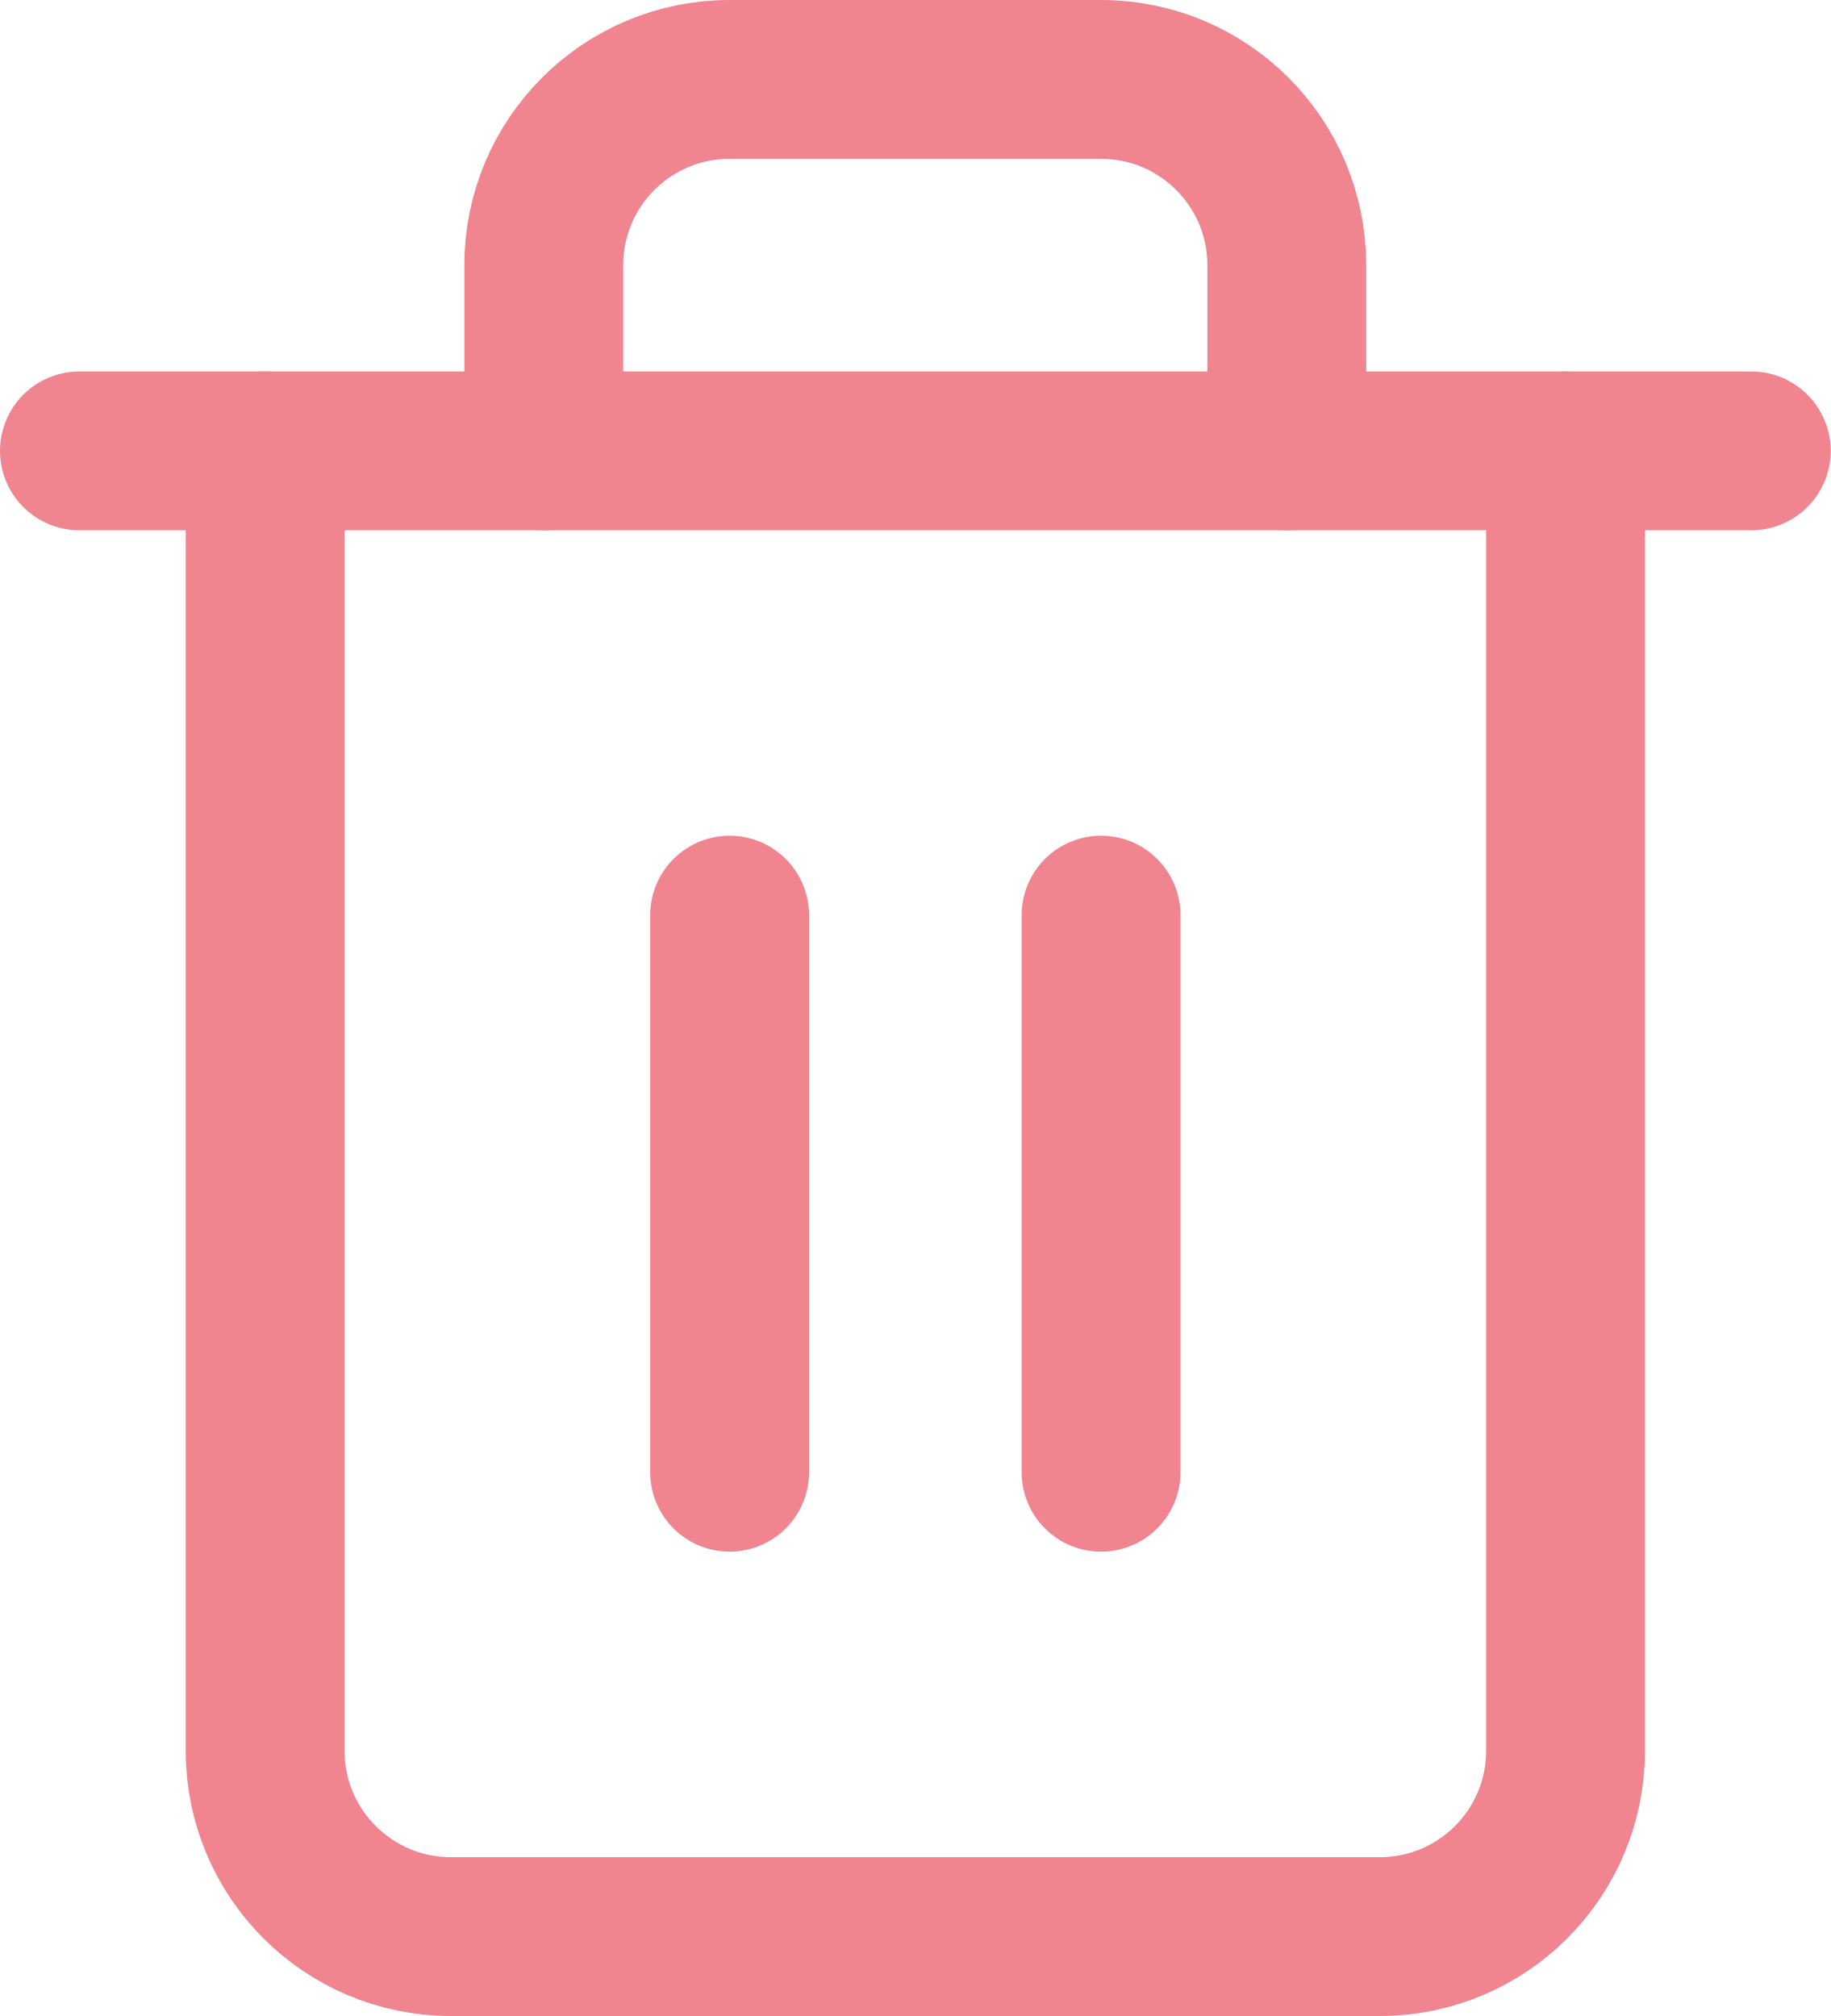
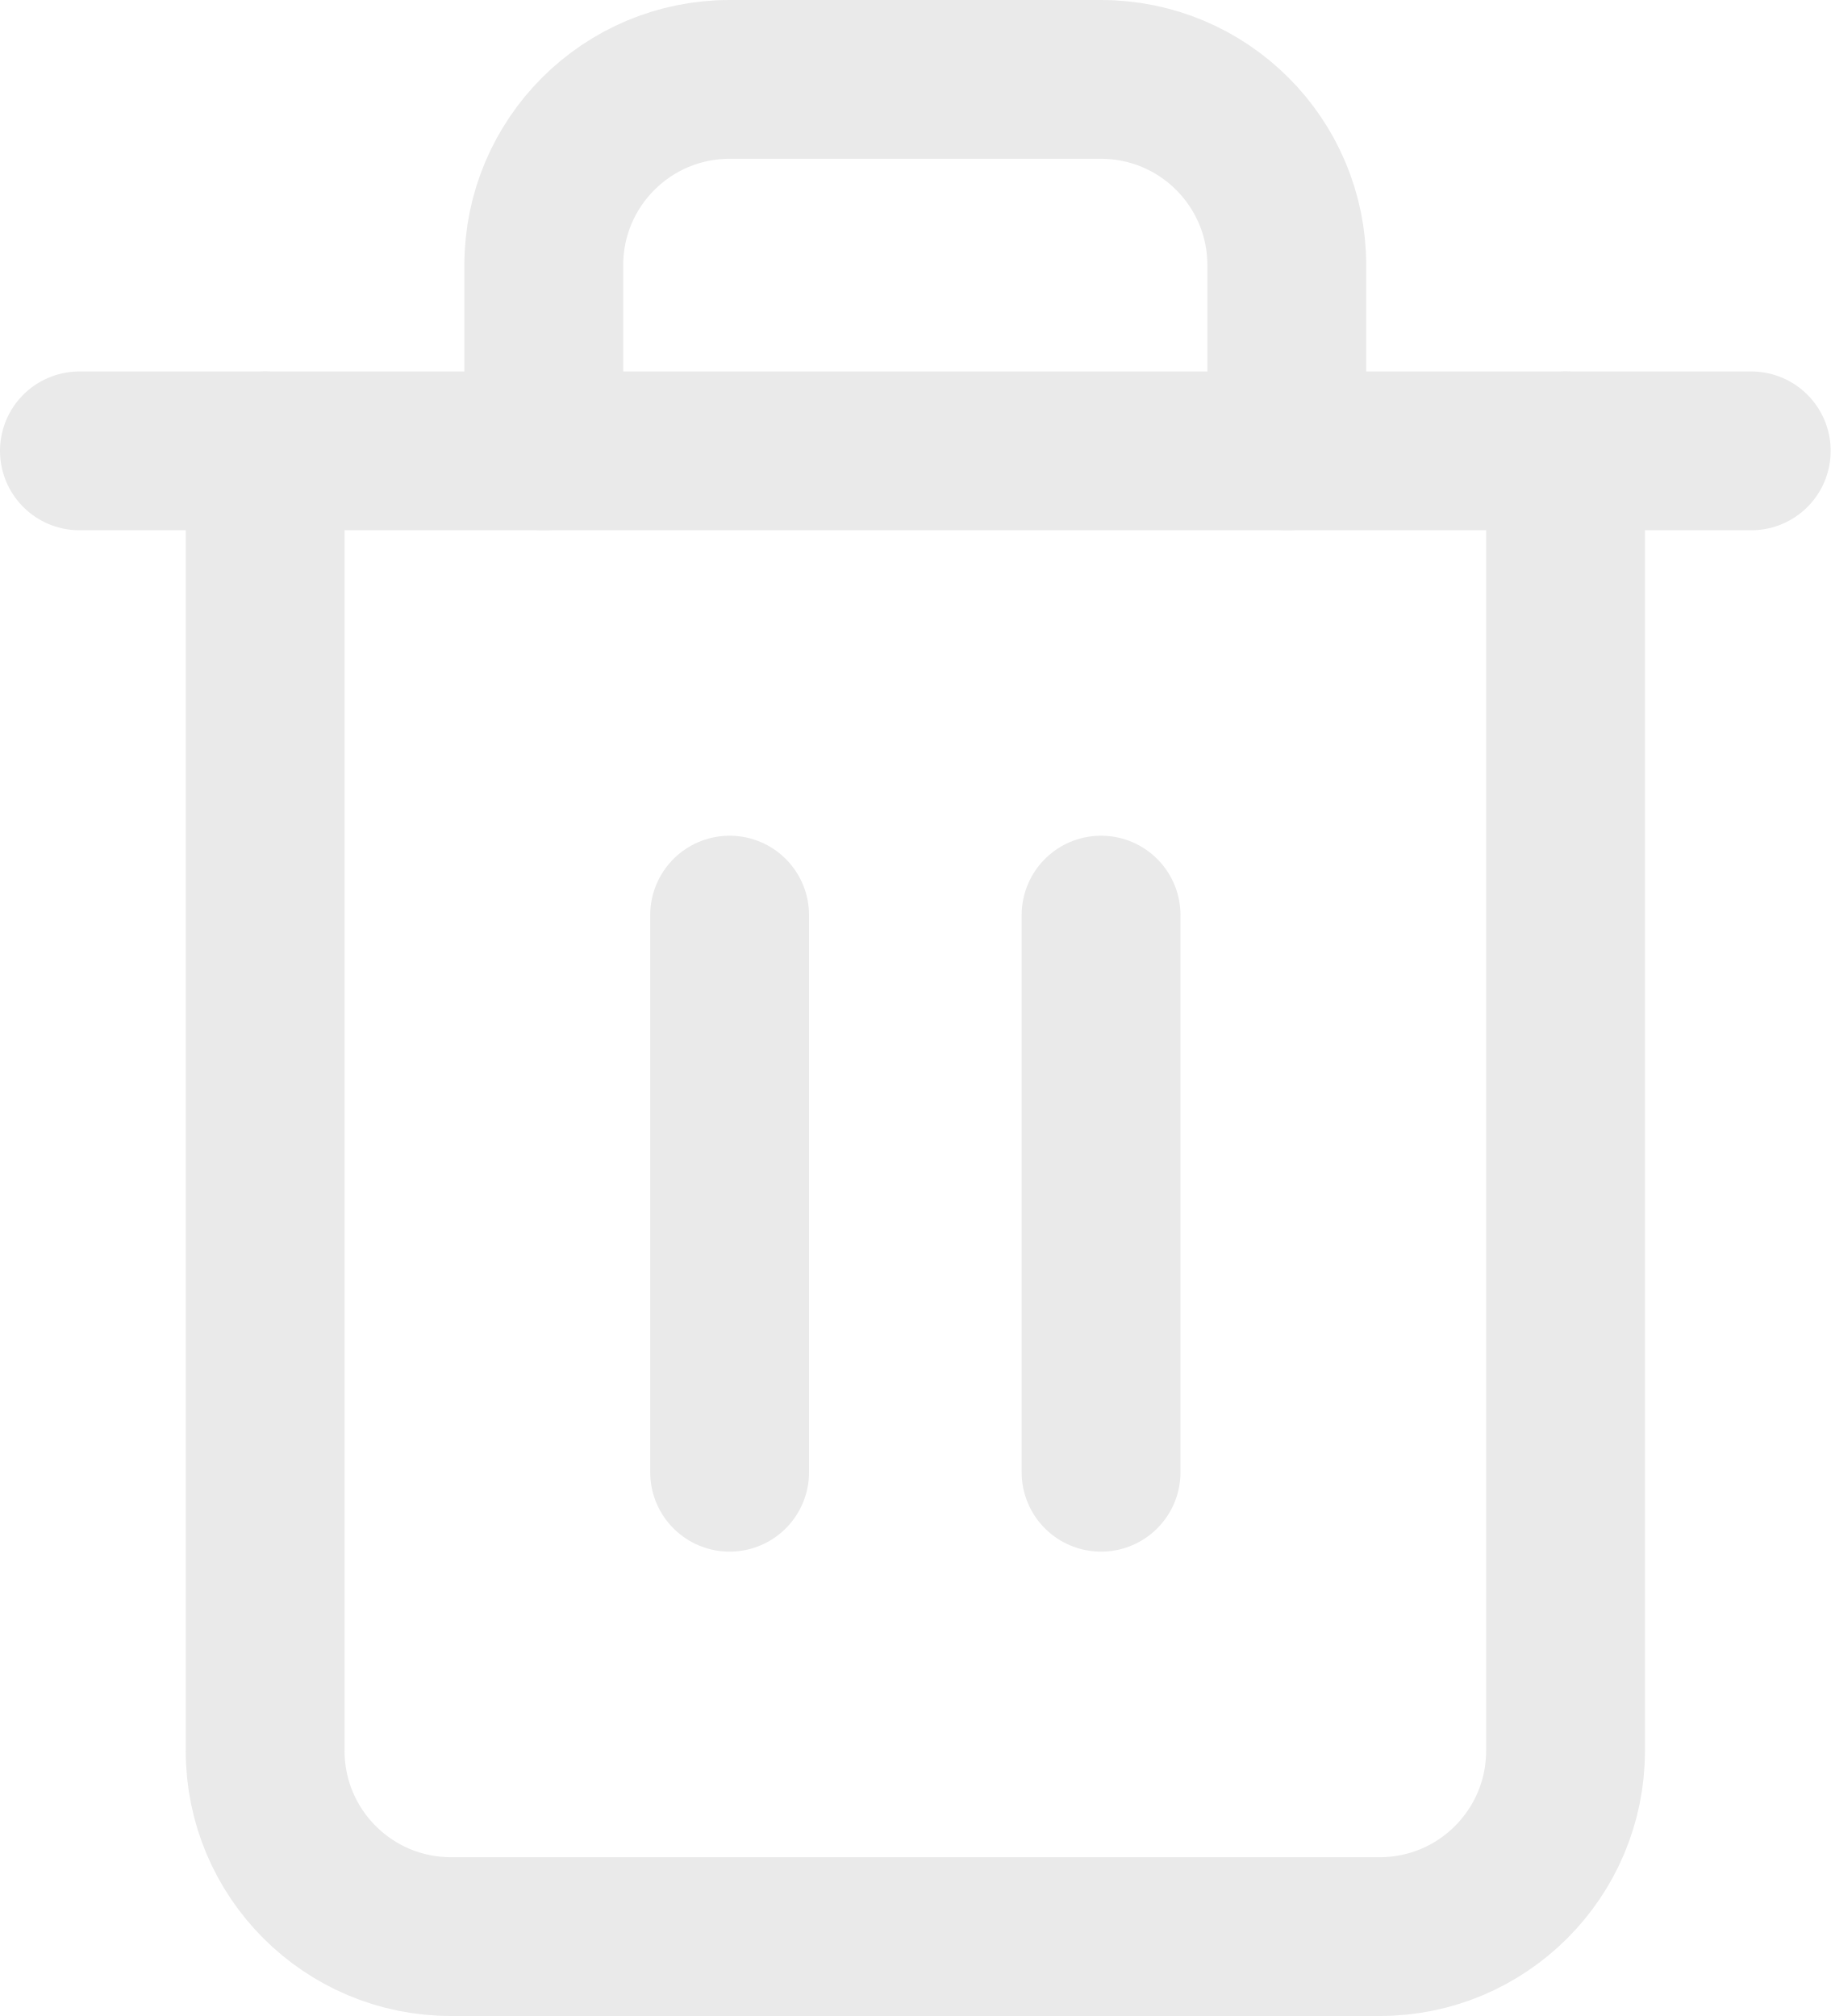
<svg xmlns="http://www.w3.org/2000/svg" width="16.136" height="17.774" viewBox="0 0 16.136 17.774">
-   <g id="Icon" transform="translate(0.7 0.7)" opacity="0.7">
-     <path id="Path" d="M2,4H16.736" transform="translate(-2 -0.725)" fill="none" stroke="#e95060" stroke-linecap="round" stroke-linejoin="round" stroke-width="1.4" />
-     <path id="Path-2" data-name="Path" d="M14.795,4.608V16.069a1.638,1.638,0,0,1-1.638,1.638H4.971a1.638,1.638,0,0,1-1.638-1.638V4.608m2.456,0V2.971A1.638,1.638,0,0,1,7.427,1.333H10.7a1.638,1.638,0,0,1,1.638,1.638V4.608" transform="translate(-1.696 -1.333)" fill="none" stroke="#e95060" stroke-linecap="round" stroke-linejoin="round" stroke-width="1.4" />
-     <line id="Line" y2="4.912" transform="translate(5.731 7.368)" fill="none" stroke="#e95060" stroke-linecap="round" stroke-linejoin="round" stroke-width="1.4" />
-     <line id="Line-2" data-name="Line" y2="4.912" transform="translate(9.005 7.368)" fill="none" stroke="#e95060" stroke-linecap="round" stroke-linejoin="round" stroke-width="1.4" />
+   <g id="Icon" transform="translate(0.7 0.7)" opacity="0.5">
+     <path id="Path" d="M2,4H16.736" transform="translate(-2 -0.725)" fill="none" stroke="#d5d5d5" stroke-linecap="round" stroke-linejoin="round" stroke-width="1.4" />
+     <path id="Path-2" data-name="Path" d="M14.795,4.608V16.069a1.638,1.638,0,0,1-1.638,1.638H4.971a1.638,1.638,0,0,1-1.638-1.638V4.608m2.456,0V2.971A1.638,1.638,0,0,1,7.427,1.333H10.7a1.638,1.638,0,0,1,1.638,1.638V4.608" transform="translate(-1.696 -1.333)" fill="none" stroke="#d5d5d5" stroke-linecap="round" stroke-linejoin="round" stroke-width="1.4" />
+     <line id="Line" y2="4.912" transform="translate(5.731 7.368)" fill="none" stroke="#d5d5d5" stroke-linecap="round" stroke-linejoin="round" stroke-width="1.4" />
+     <line id="Line-2" data-name="Line" y2="4.912" transform="translate(9.005 7.368)" fill="none" stroke="#d5d5d5" stroke-linecap="round" stroke-linejoin="round" stroke-width="1.4" />
  </g>
</svg>
